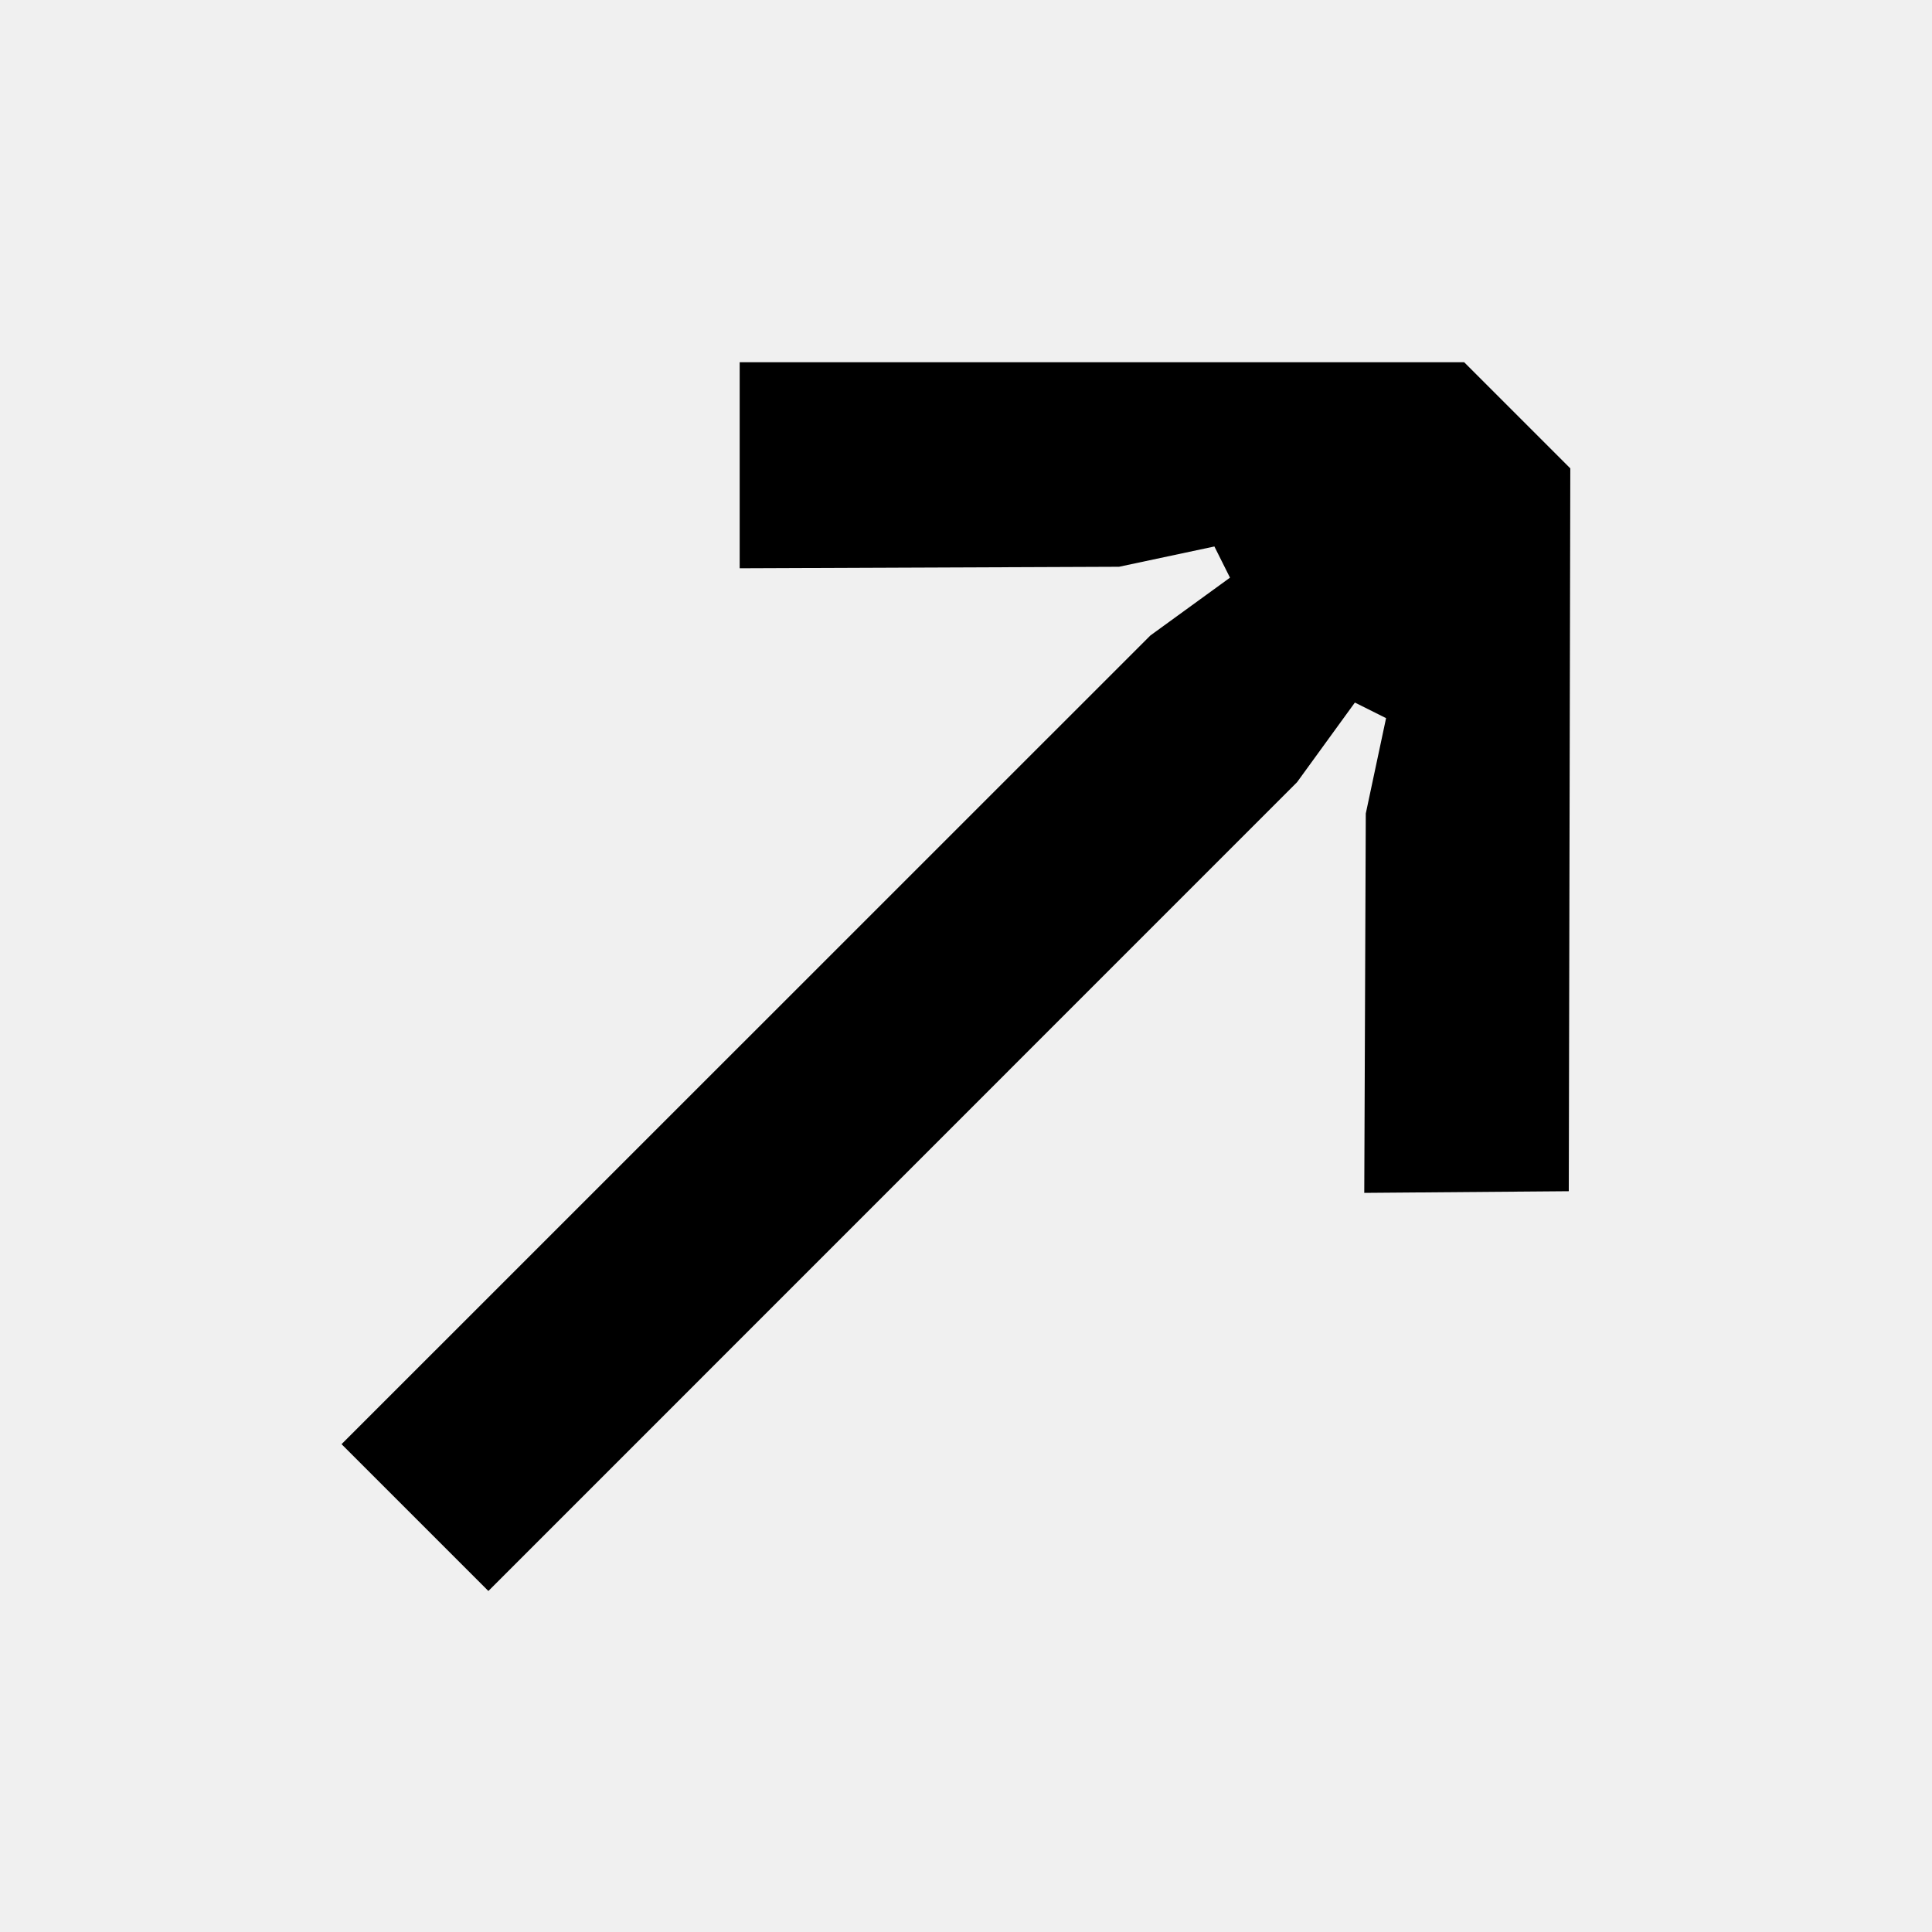
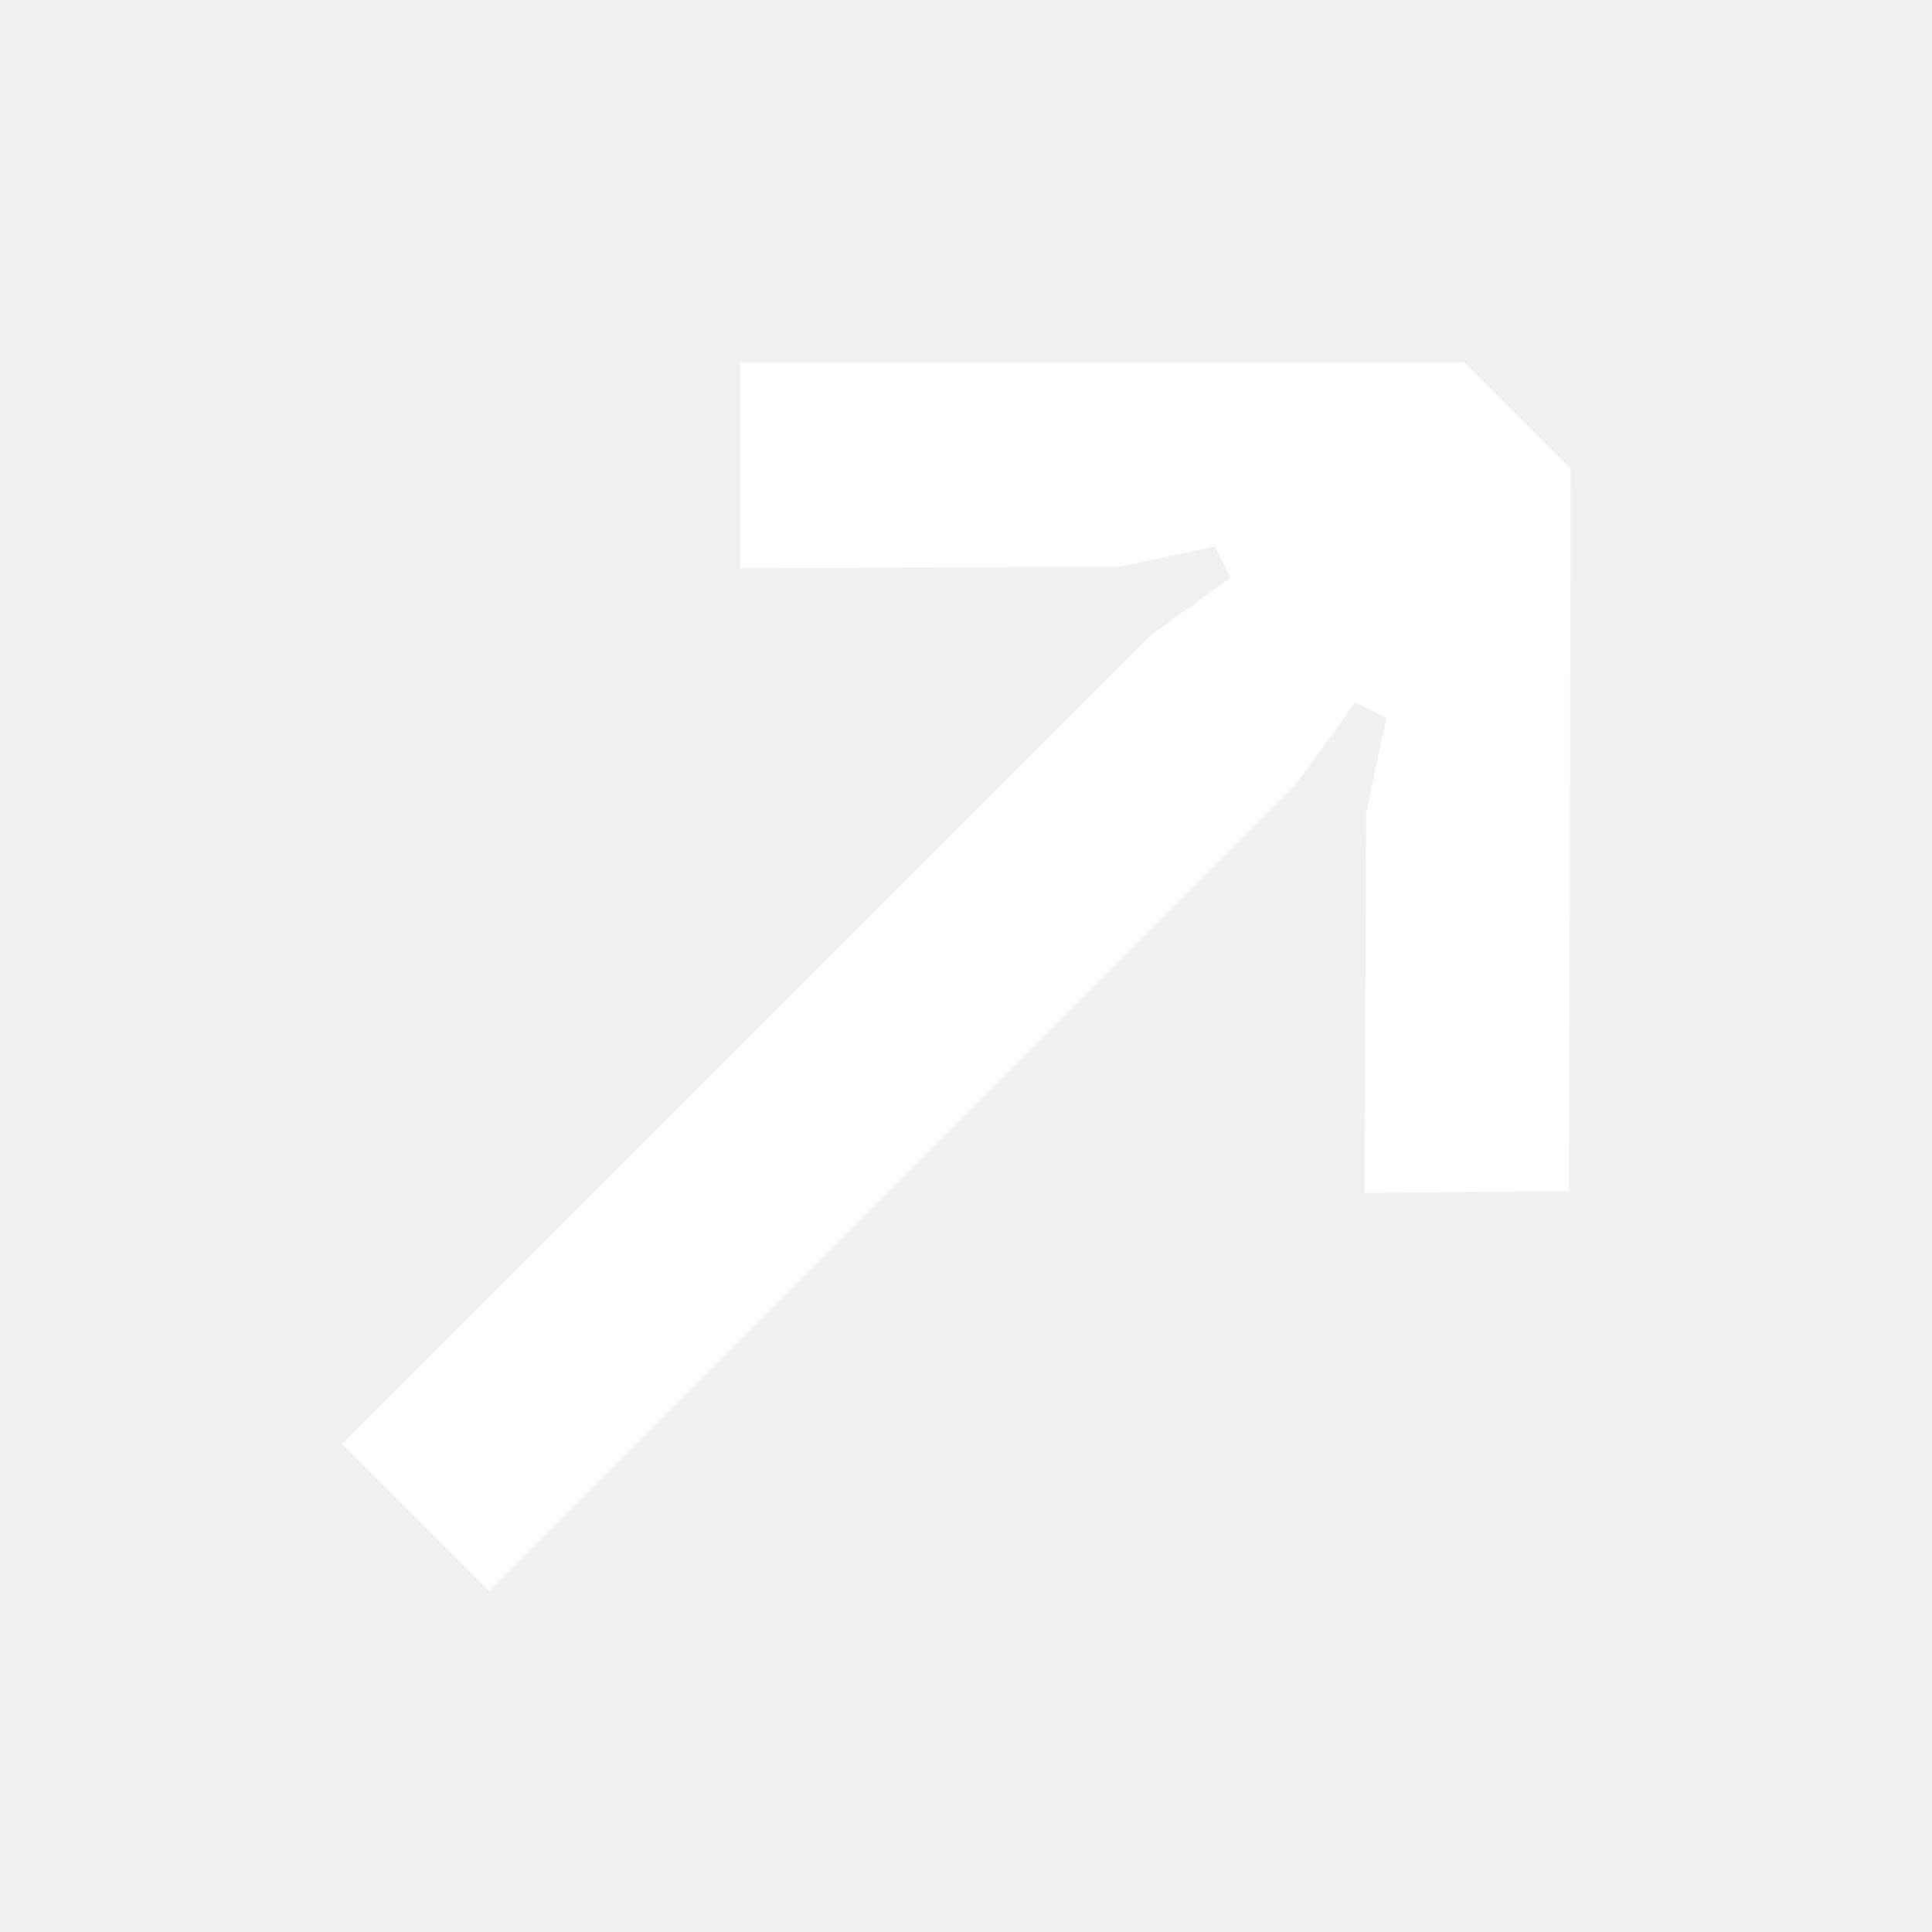
<svg xmlns="http://www.w3.org/2000/svg" width="14" height="14" viewBox="0 0 14 14" fill="none">
-   <path d="M11.368 8.632L9.886 8.644L9.897 5.895L10.044 5.204L9.818 5.091L9.399 5.668L3.539 11.529L2.475 10.465L8.336 4.605L8.913 4.186L8.8 3.96L8.109 4.107L5.36 4.118L5.36 2.625H10.61L11.379 3.394L11.368 8.632Z" fill="black" />
+   <path d="M11.37 8.632L9.888 8.644L9.899 5.895L10.047 5.204L9.82 5.091L9.402 5.668L3.541 11.529L2.478 10.465L8.338 4.605L8.915 4.186L8.802 3.96L8.112 4.107L5.363 4.118L5.363 2.625H10.612L11.382 3.394L11.37 8.632Z" fill="white" />
</svg>
